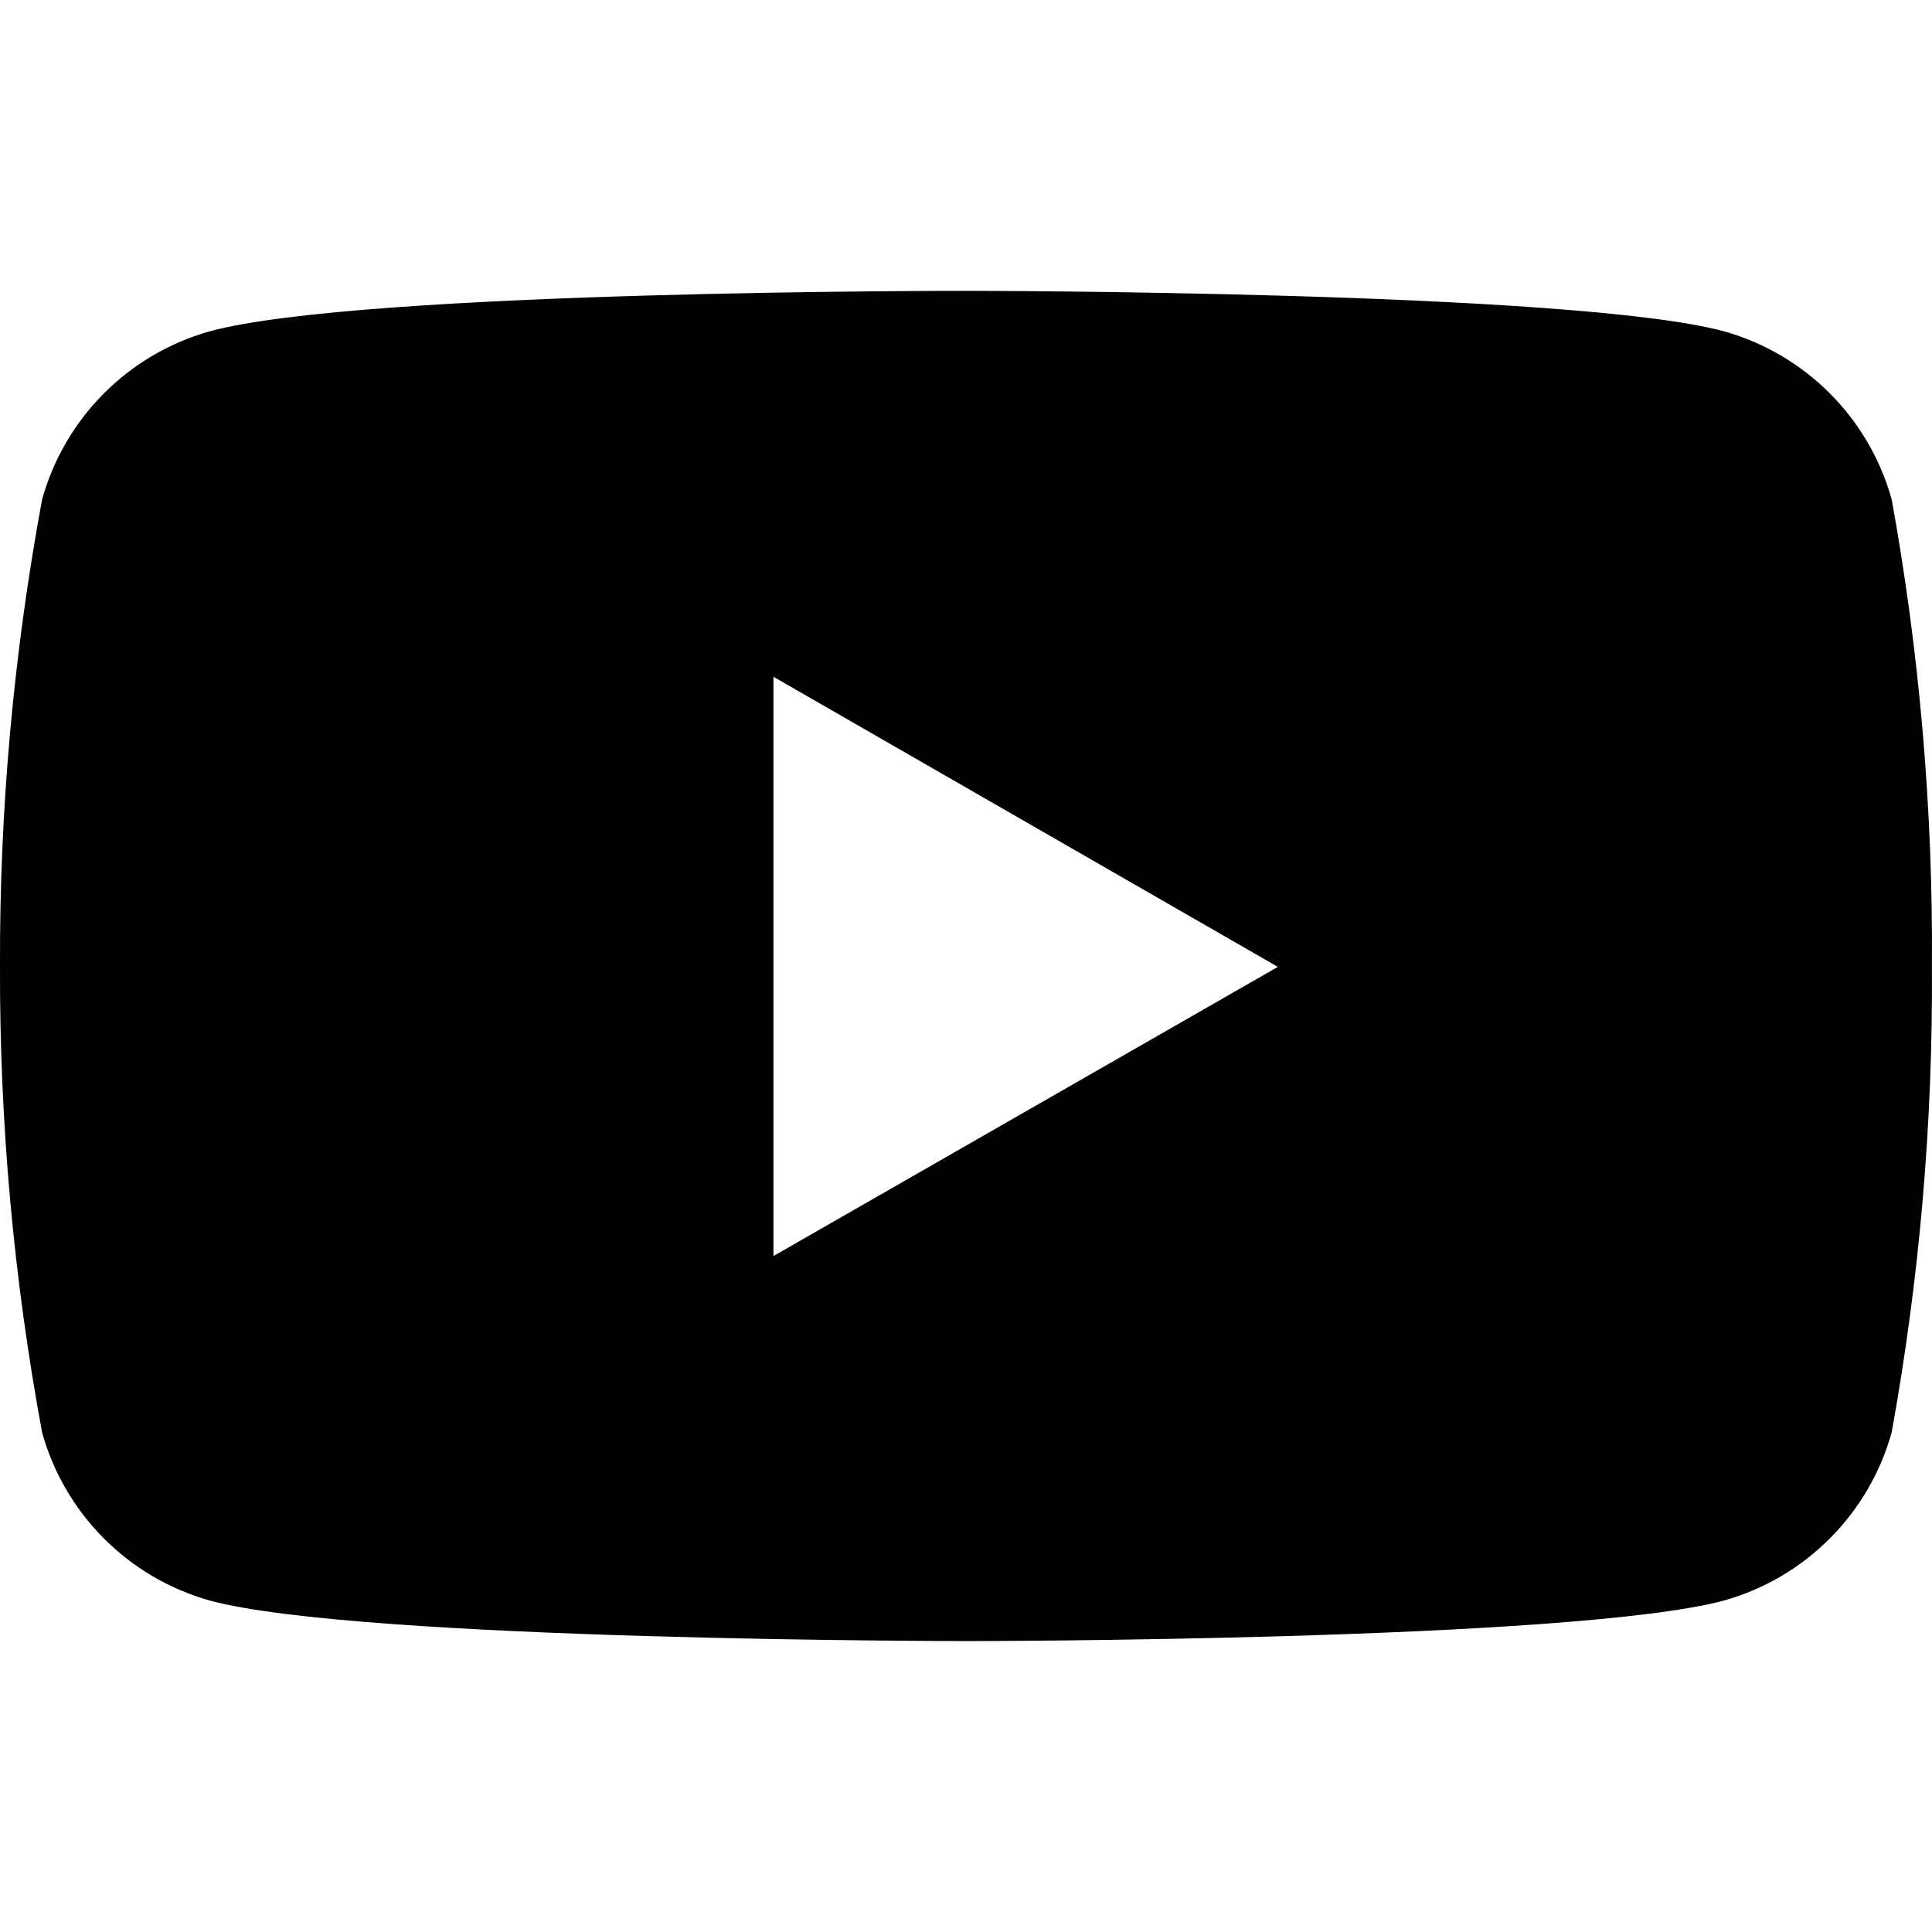
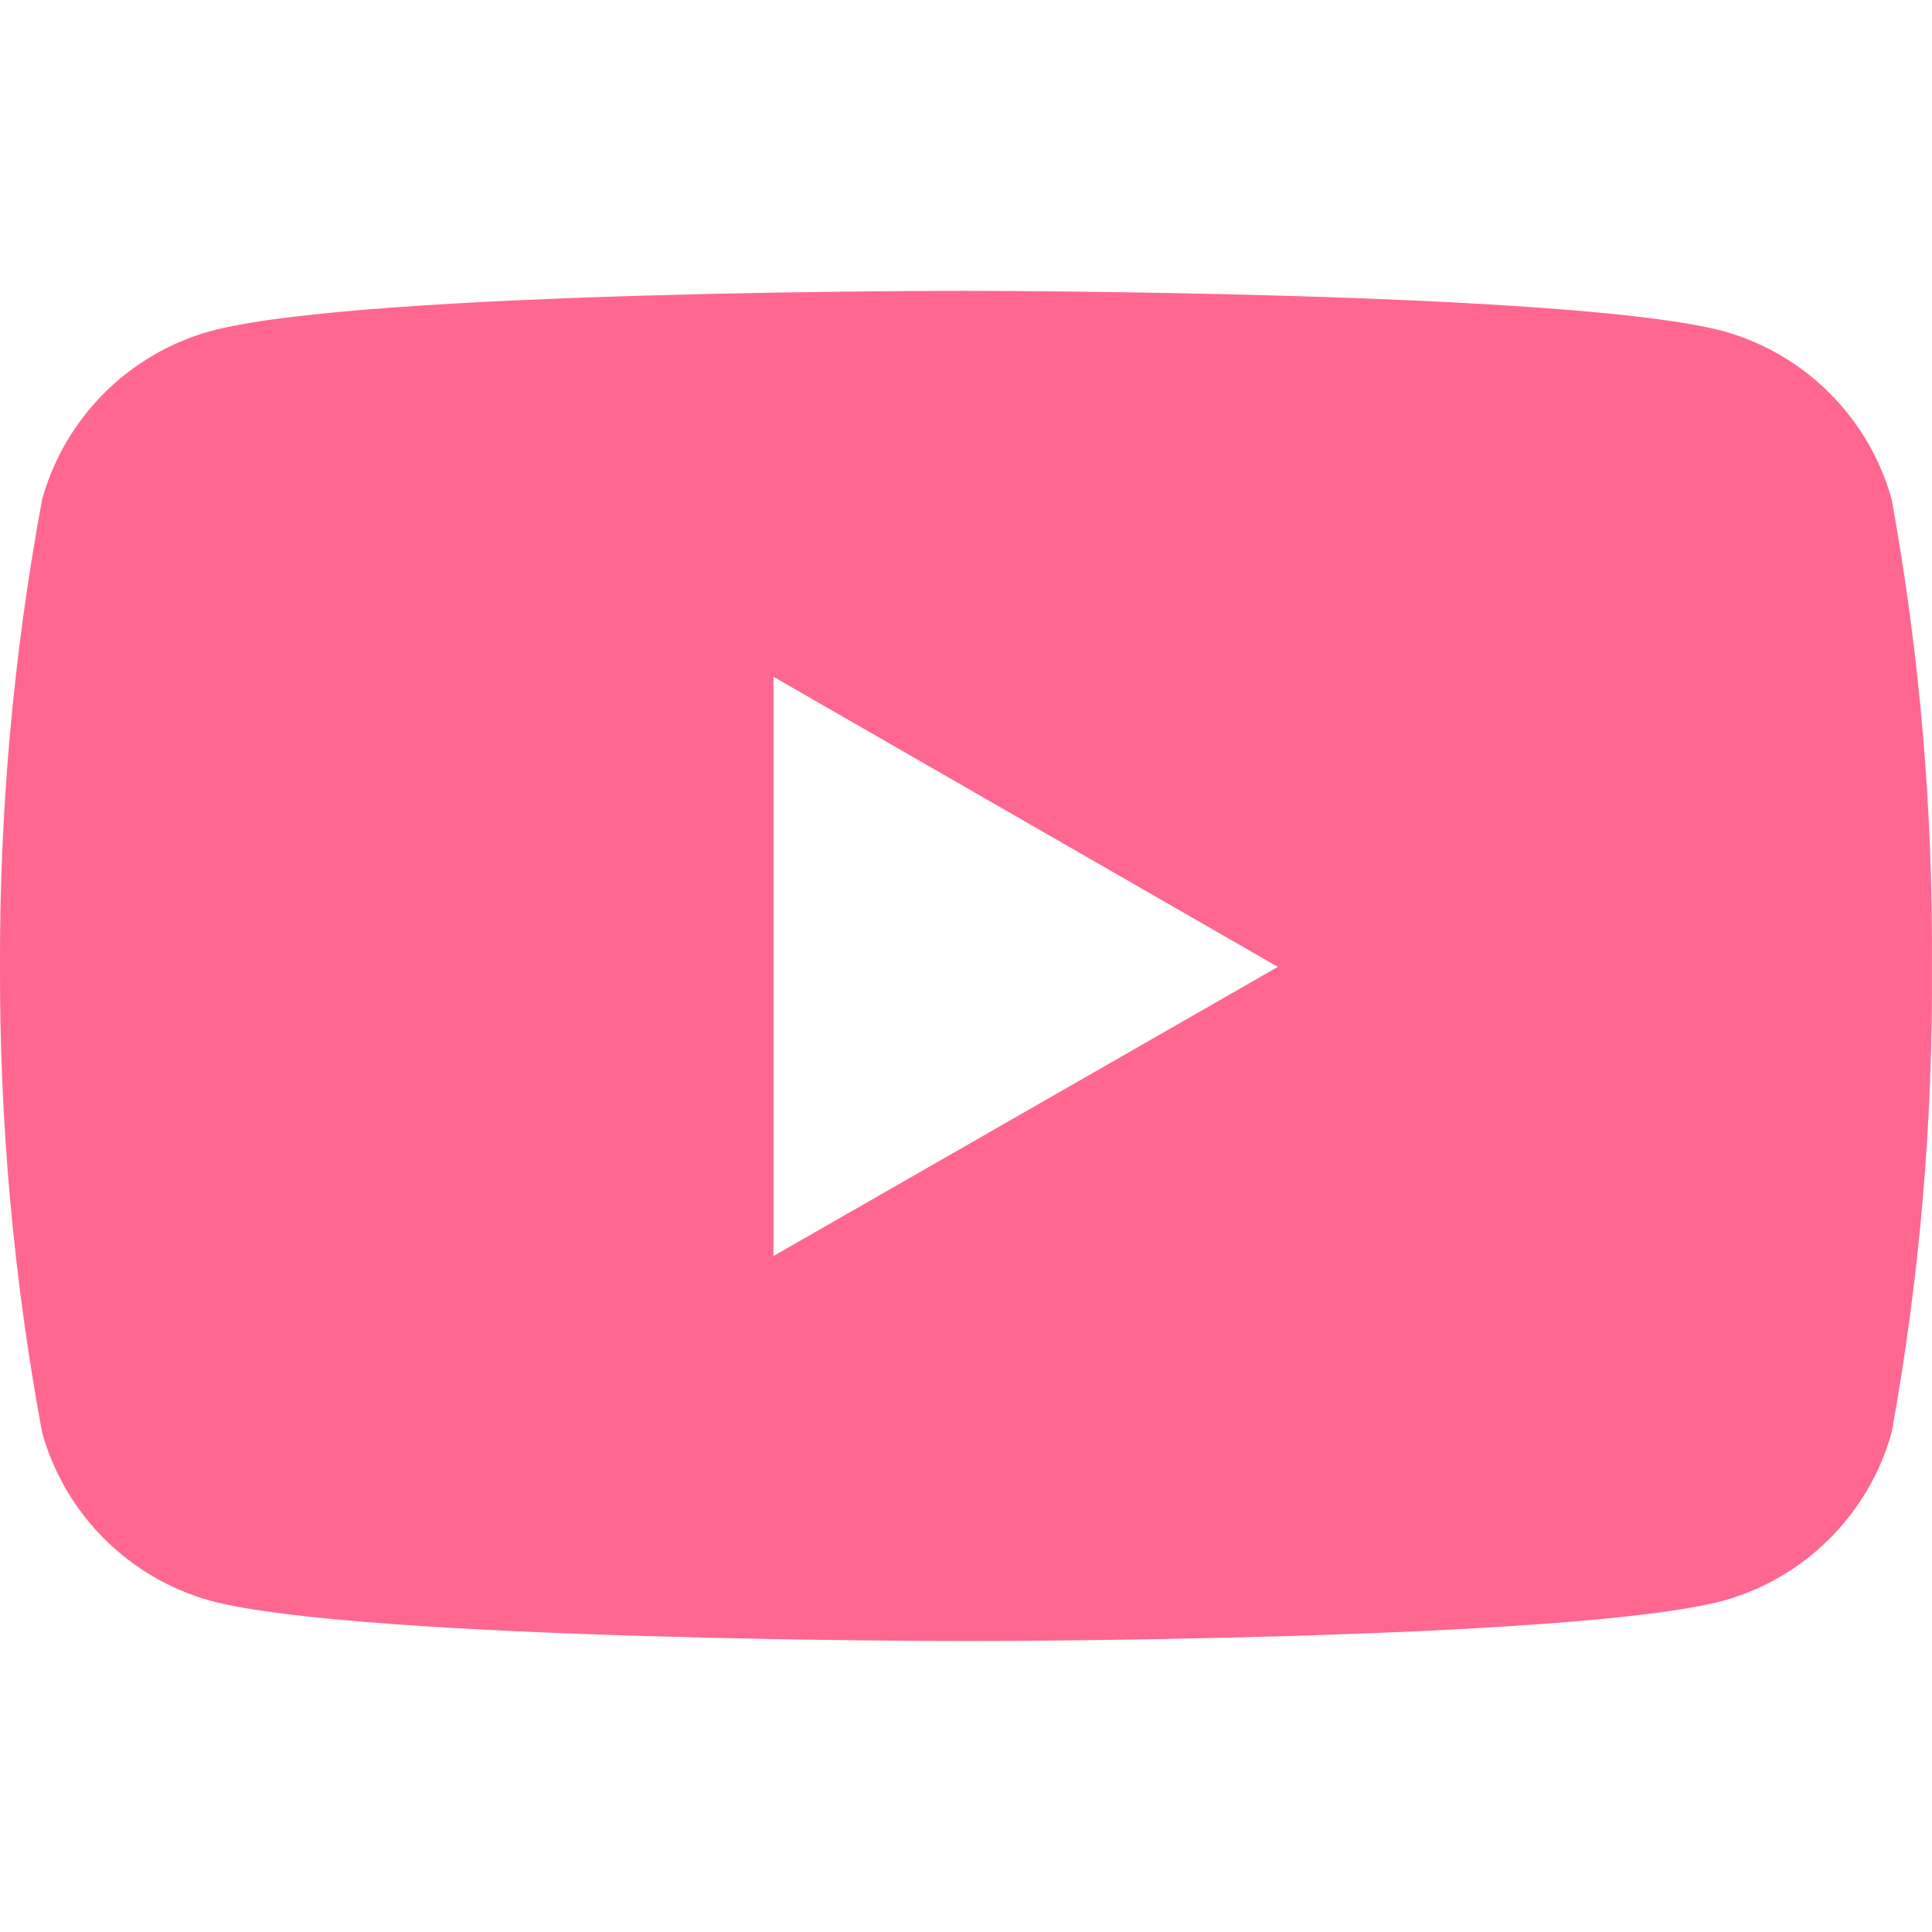
- <svg xmlns="http://www.w3.org/2000/svg" role="img" viewBox="0 0 24 24">
+ <svg xmlns="http://www.w3.org/2000/svg" viewBox="0 0 24 24" fill="#FF6790">
  <path d="M23.499 6.203a3.008 3.008 0 00-2.089-2.089c-1.87-.501-9.4-.501-9.4-.501s-7.509-.01-9.399.501a3.008 3.008 0 00-2.088 2.09A31.258 31.26 0 000 12.01a31.258 31.26 0 00.523 5.785 3.008 3.008 0 002.088 2.089c1.869.502 9.4.502 9.4.502s7.508 0 9.399-.502a3.008 3.008 0 002.089-2.09 31.258 31.26 0 00.5-5.784 31.258 31.26 0 00-.5-5.808zm-13.891 9.4V8.407l6.266 3.604z" />
</svg>
